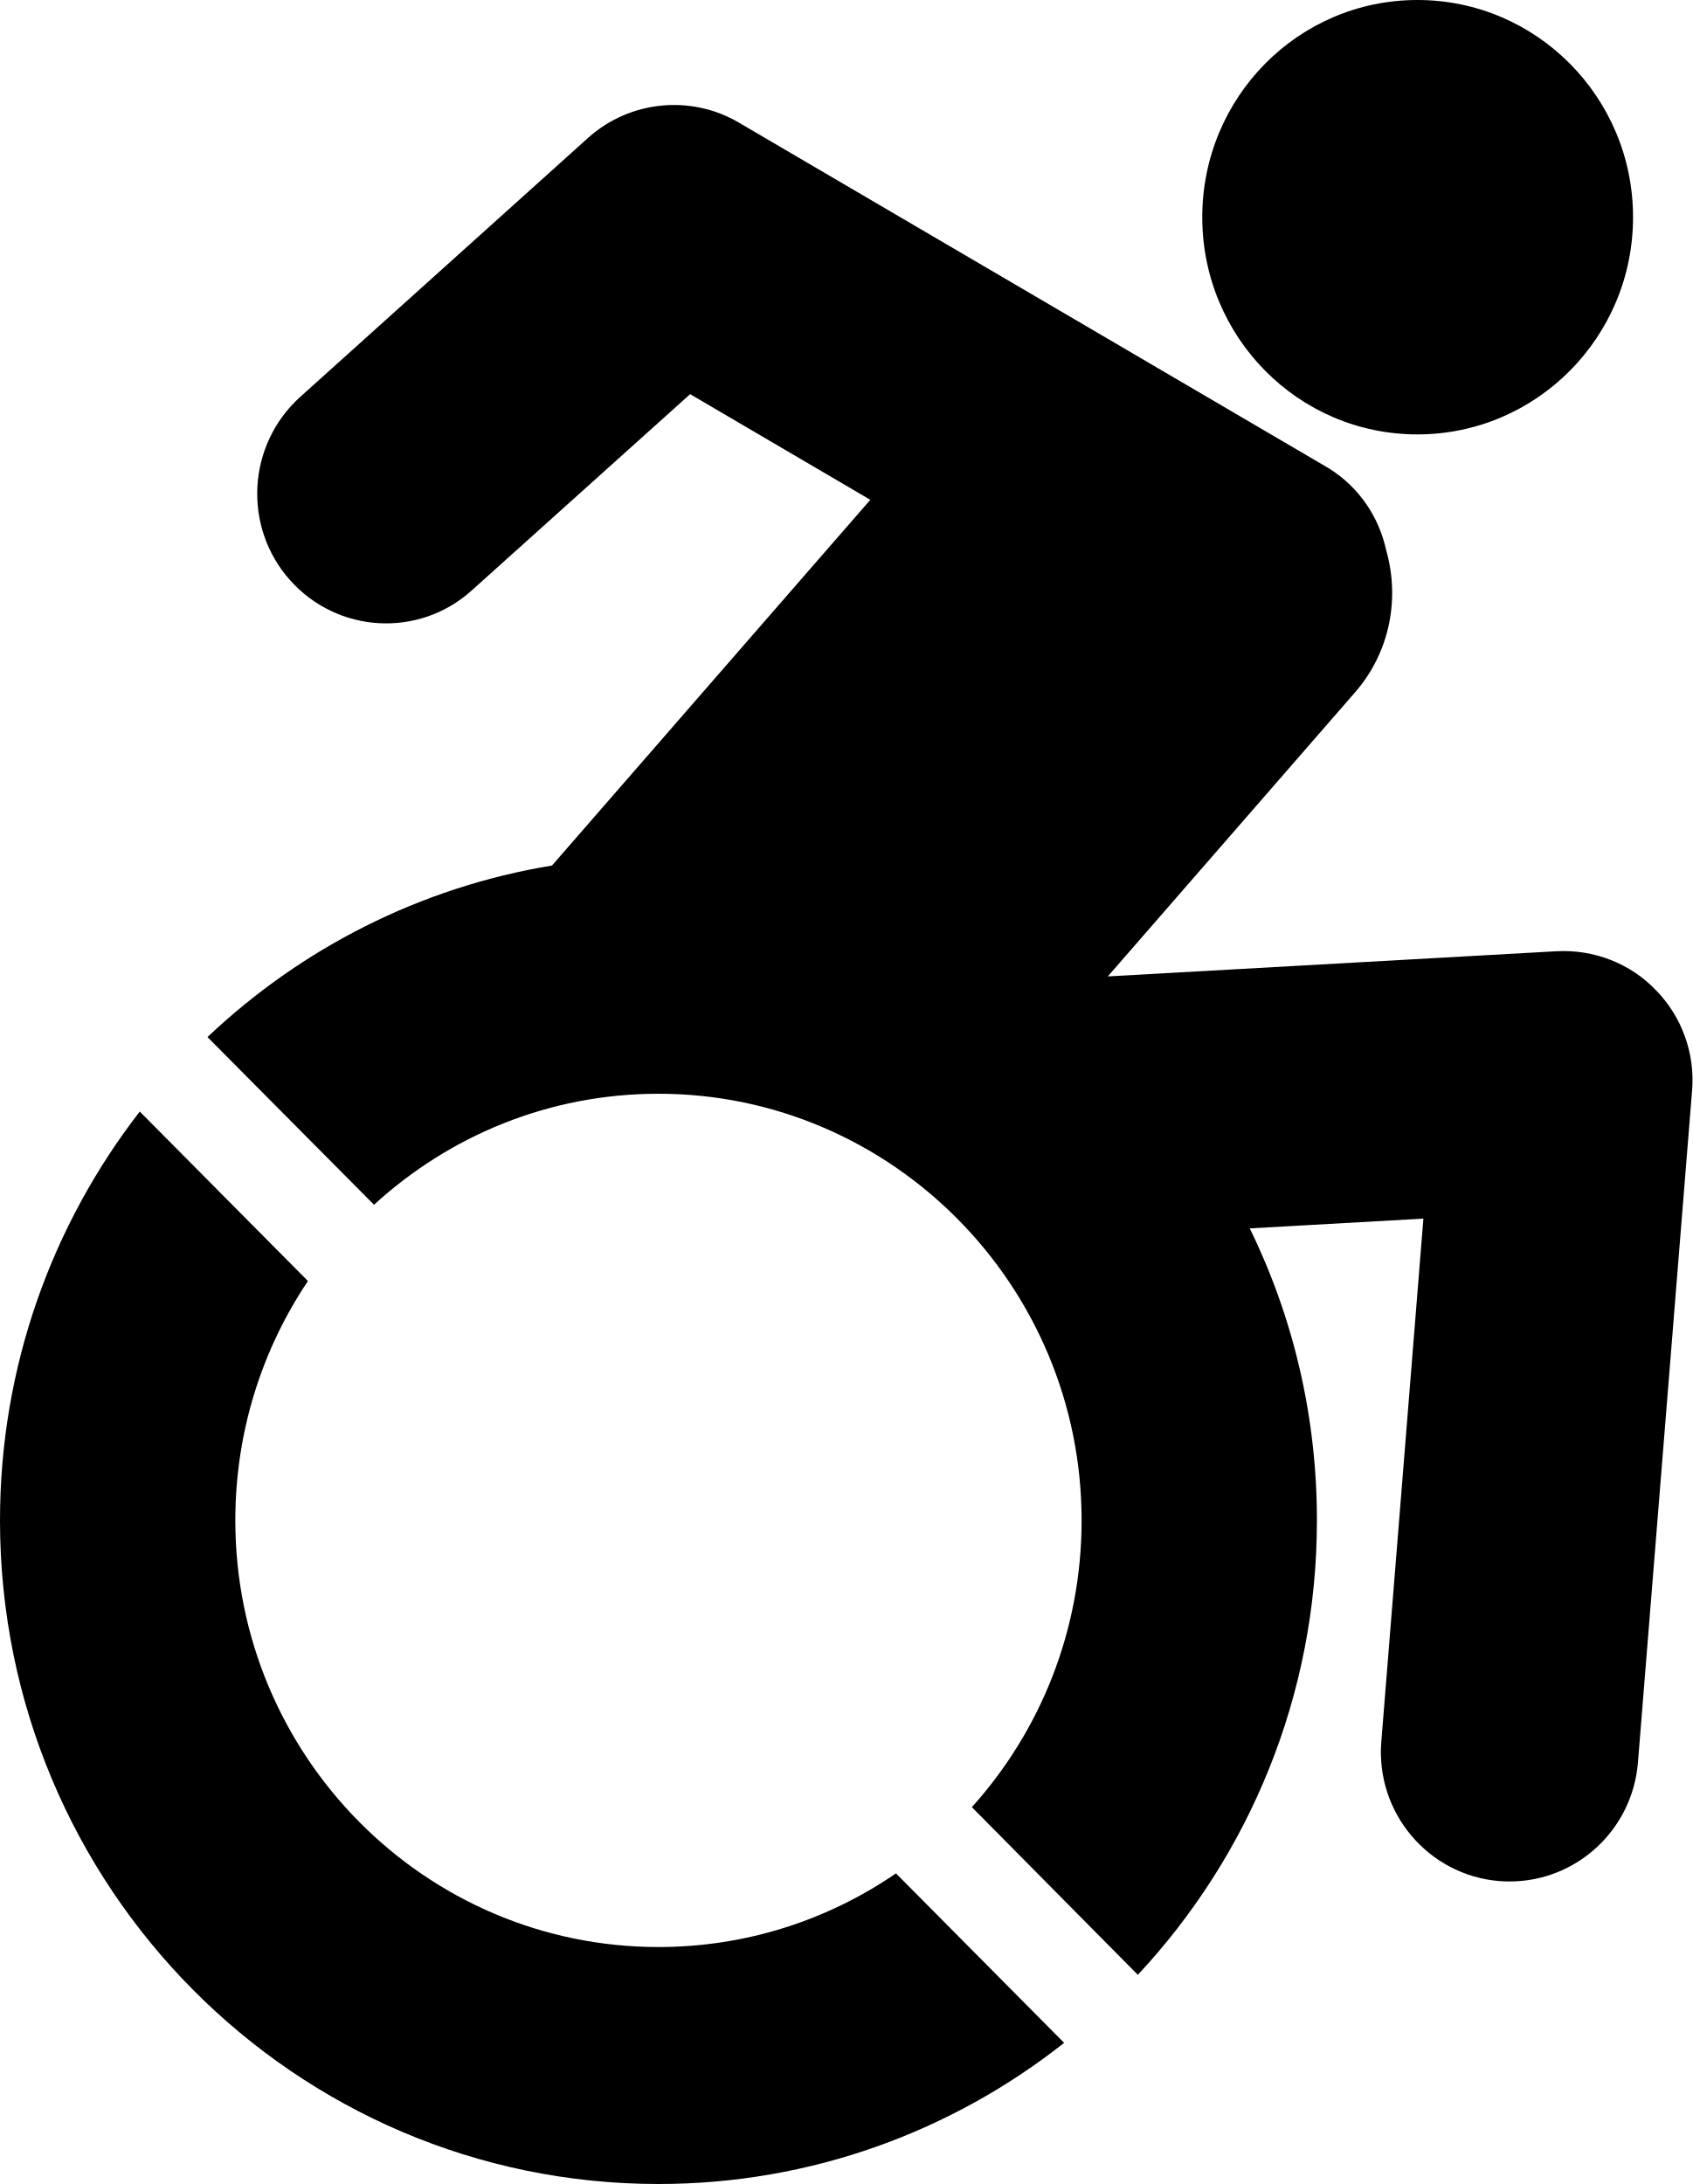
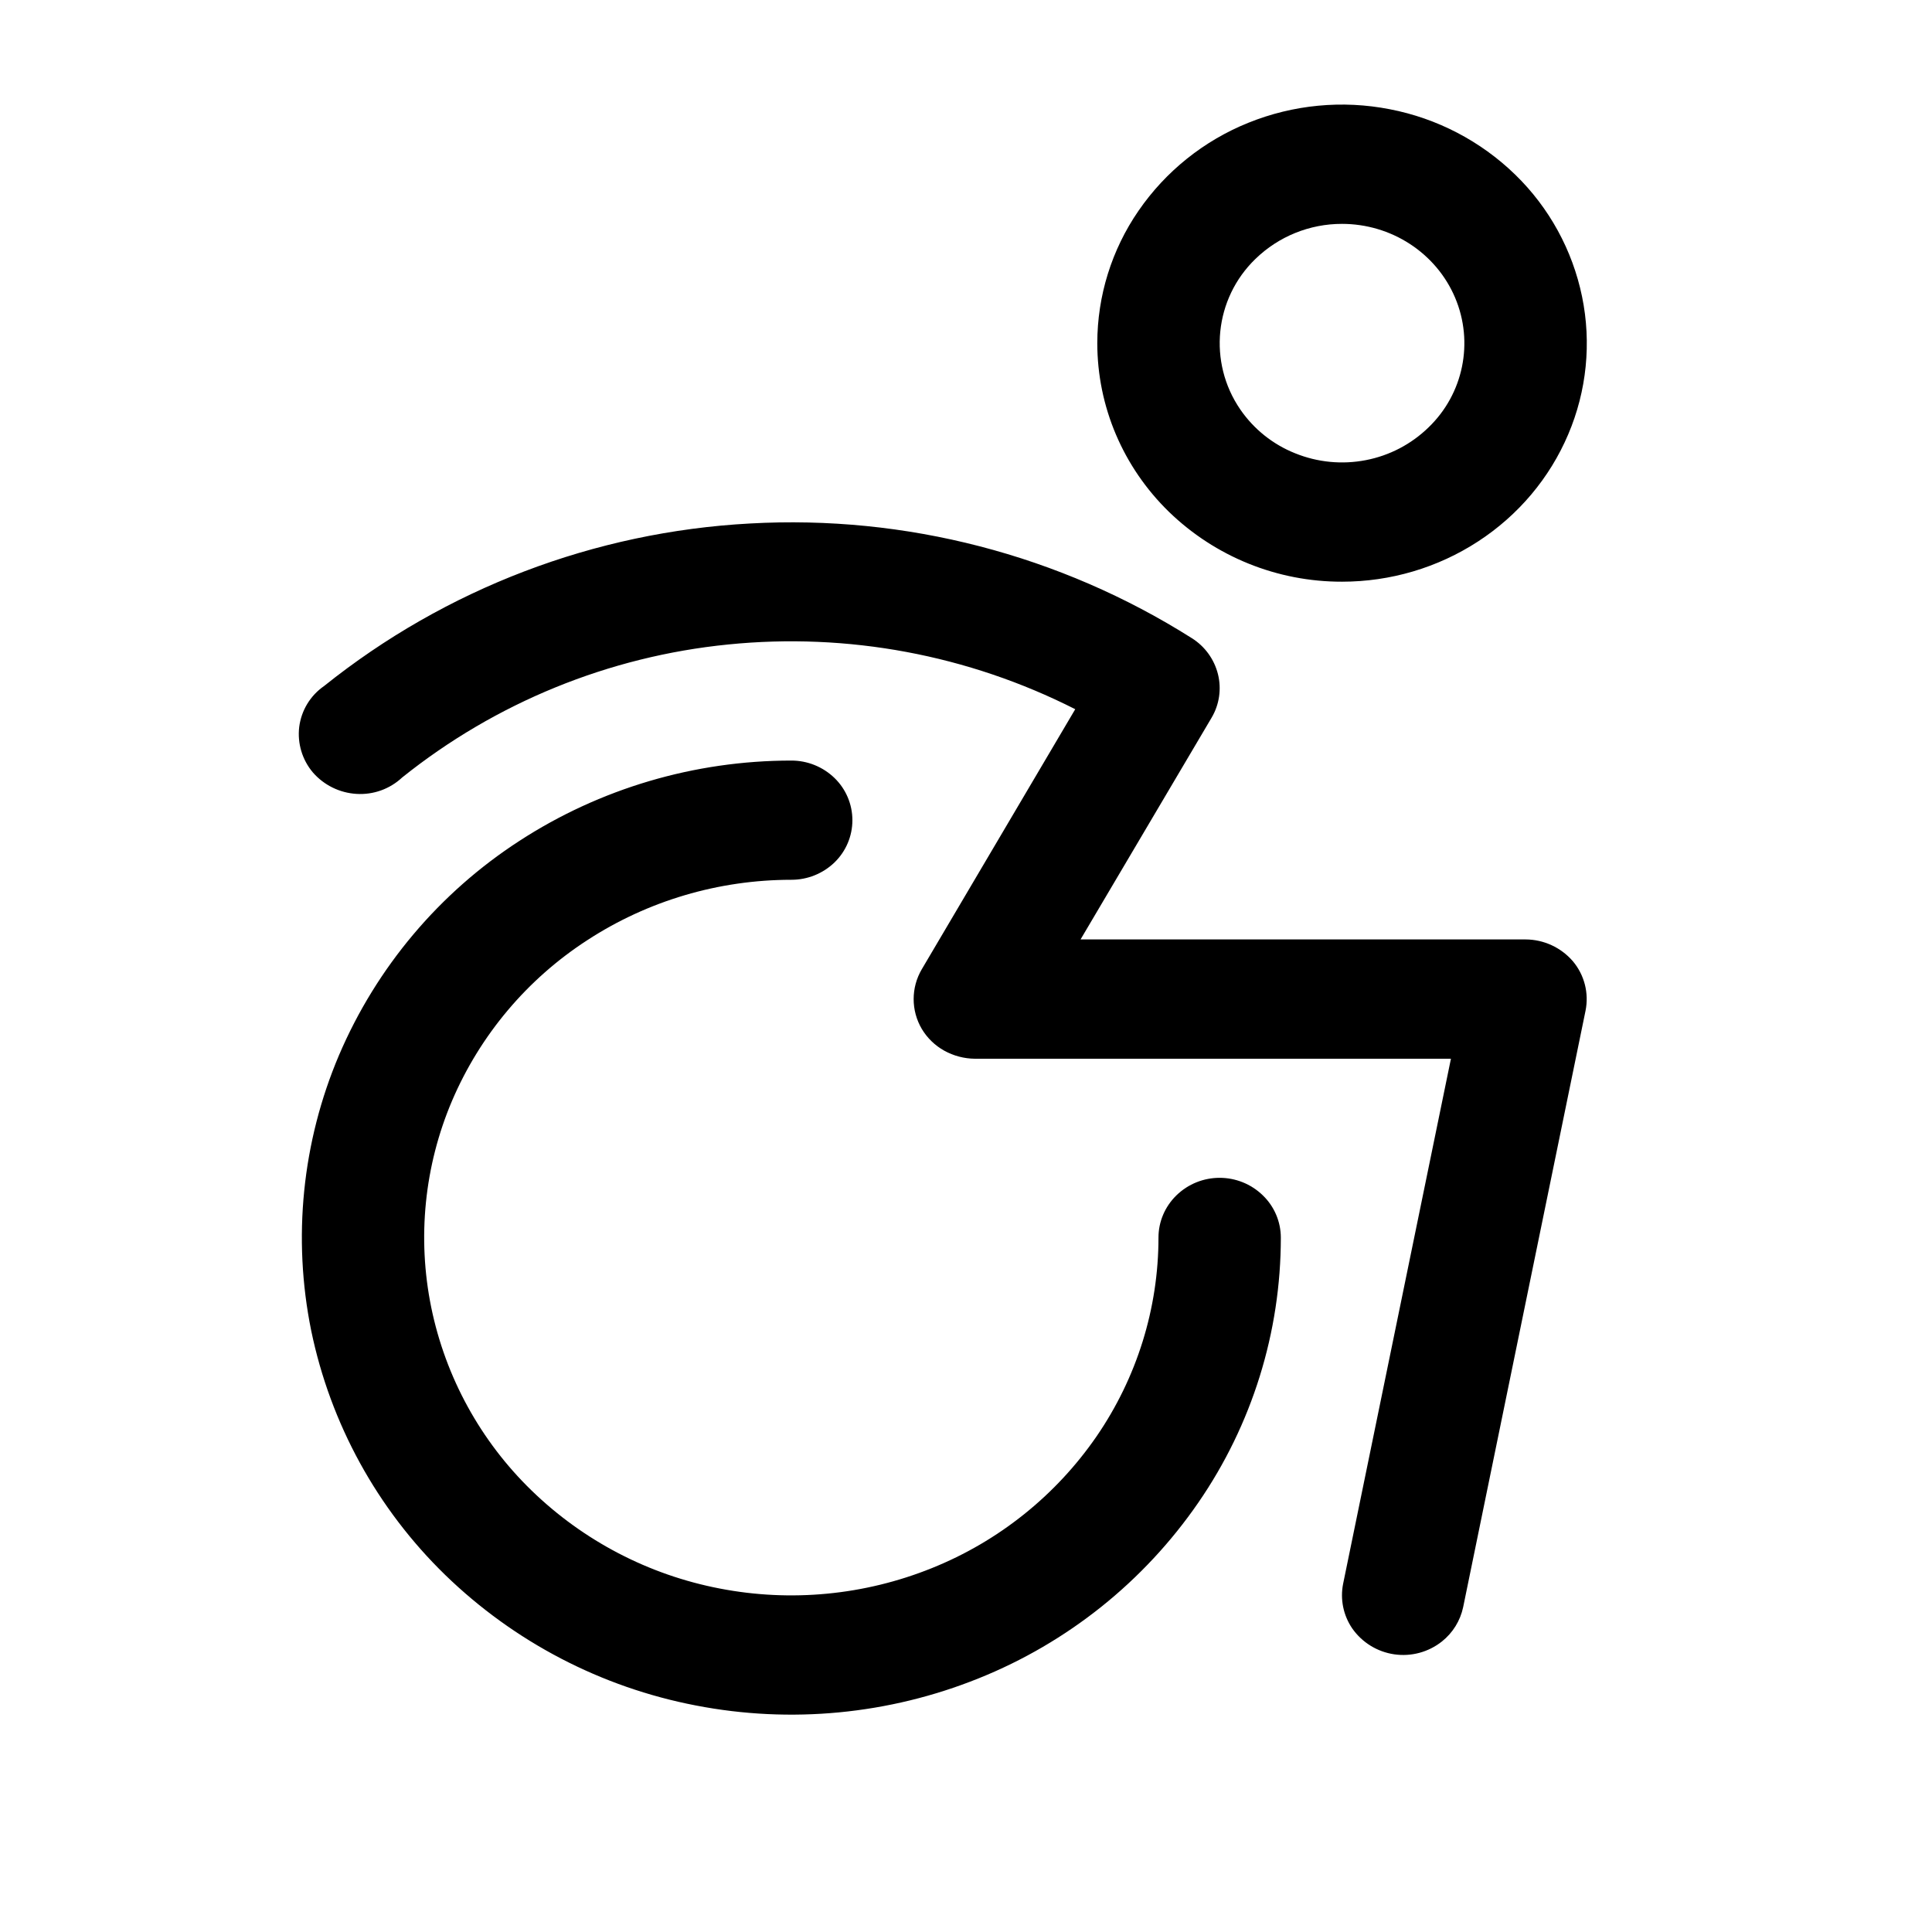
- <svg xmlns="http://www.w3.org/2000/svg" aria-hidden="true" focusable="false" width="31" height="40" viewBox="0 0 31 40">
-   <path d="M1311.33 360.136C1310.86 359.644 1310.19 359.385 1309.51 359.422L1301.29 359.883L1305.81 354.69C1306.46 353.95 1306.64 352.964 1306.39 352.083C1306.26 351.479 1305.9 350.929 1305.34 350.578C1305.32 350.566 1294.53 344.244 1294.53 344.244C1293.65 343.728 1292.53 343.842 1291.77 344.526L1286.5 349.268C1285.53 350.141 1285.44 351.643 1286.31 352.623C1287.18 353.602 1288.67 353.688 1289.64 352.814L1293.64 349.219L1296.94 351.154L1291.11 357.852C1288.69 358.25 1286.51 359.374 1284.8 360.994L1287.85 364.065C1289.23 362.803 1291.05 362.032 1293.06 362.032C1297.33 362.032 1300.81 365.538 1300.81 369.846C1300.81 371.866 1300.05 373.71 1298.8 375.098L1301.84 378.169C1303.87 375.994 1305.12 373.068 1305.12 369.846C1305.12 367.927 1304.68 366.112 1303.89 364.498L1307.07 364.319L1306.3 373.89C1306.19 375.198 1307.16 376.345 1308.46 376.452C1308.52 376.457 1308.59 376.459 1308.65 376.459C1309.87 376.459 1310.9 375.518 1311 374.276L1311.99 361.988C1312.05 361.303 1311.81 360.628 1311.33 360.136ZM1306.96 349.956C1309.14 349.956 1310.91 348.175 1310.91 345.978C1310.91 343.781 1309.14 342 1306.96 342C1304.78 342 1303.02 343.781 1303.02 345.978C1303.02 348.175 1304.78 349.956 1306.96 349.956ZM1293.06 377.66C1288.78 377.66 1285.31 374.155 1285.31 369.846C1285.31 368.223 1285.8 366.713 1286.64 365.462L1283.56 362.358C1281.96 364.422 1281 367.021 1281 369.846C1281 376.559 1286.4 382 1293.06 382C1295.86 382 1298.44 381.033 1300.49 379.415L1297.41 376.311C1296.17 377.162 1294.67 377.66 1293.06 377.66Z" transform="translate(-1281 -342)" />
+ <svg xmlns="http://www.w3.org/2000/svg" viewBox="0 0 24 24" aria-hidden="true" fill="currentColor">
+   <path d="M16.672 7.226c.601 0 1.189-.174 1.689-.5.5-.325.89-.788 1.12-1.33.23-.54.29-1.137.172-1.711a2.94 2.94 0 0 0-.832-1.517 3.07 3.07 0 0 0-1.556-.811 3.1 3.1 0 0 0-1.757.168 3.03 3.03 0 0 0-1.364 1.092 2.9 2.9 0 0 0-.513 1.646c0 .786.32 1.54.89 2.095a3.08 3.08 0 0 0 2.15.868m0-4.445c.3 0 .594.087.844.25s.445.394.56.665a1.45 1.45 0 0 1-.33 1.614 1.53 1.53 0 0 1-.778.406 1.55 1.55 0 0 1-.878-.085 1.5 1.5 0 0 1-.682-.545 1.455 1.455 0 0 1 .189-1.87 1.54 1.54 0 0 1 1.075-.435m-.76 12.593a5.8 5.8 0 0 1-1.025 3.292 6.05 6.05 0 0 1-2.729 2.183 6.23 6.23 0 0 1-3.513.337 6.13 6.13 0 0 1-3.114-1.622 5.9 5.9 0 0 1-1.664-3.034 5.8 5.8 0 0 1 .346-3.424 5.96 5.96 0 0 1 2.24-2.66c1-.65 2.175-.998 3.378-.998a.77.77 0 0 1 .537.217.73.73 0 0 1 0 1.048.77.77 0 0 1-.537.216c-.902 0-1.784.261-2.534.75a4.47 4.47 0 0 0-1.68 1.994 4.34 4.34 0 0 0-.259 2.568 4.4 4.4 0 0 0 1.248 2.276 4.6 4.6 0 0 0 2.335 1.216 4.67 4.67 0 0 0 2.635-.253 4.54 4.54 0 0 0 2.047-1.637c.501-.73.769-1.59.769-2.47 0-.196.08-.384.222-.523a.77.77 0 0 1 1.075 0 .73.73 0 0 1 .223.524m3.628-3.433a.73.73 0 0 1 .157.615l-1.52 7.408a.74.74 0 0 1-.264.427.773.773 0 0 1-1.114-.162.73.73 0 0 1-.113-.556l1.339-6.521H12.11a.8.8 0 0 1-.38-.1.75.75 0 0 1-.279-.27.73.73 0 0 1 0-.742l1.906-3.23a7.8 7.8 0 0 0-4.312-.804 7.7 7.7 0 0 0-4.049 1.652.76.76 0 0 1-.568.204.78.78 0 0 1-.541-.266.74.74 0 0 1-.17-.566.73.73 0 0 1 .309-.508 9.26 9.26 0 0 1 5.29-2.019 9.3 9.3 0 0 1 5.49 1.425.74.74 0 0 1 .324.447.72.72 0 0 1-.08.542l-1.627 2.753h5.528a.78.78 0 0 1 .588.271" />
</svg>
